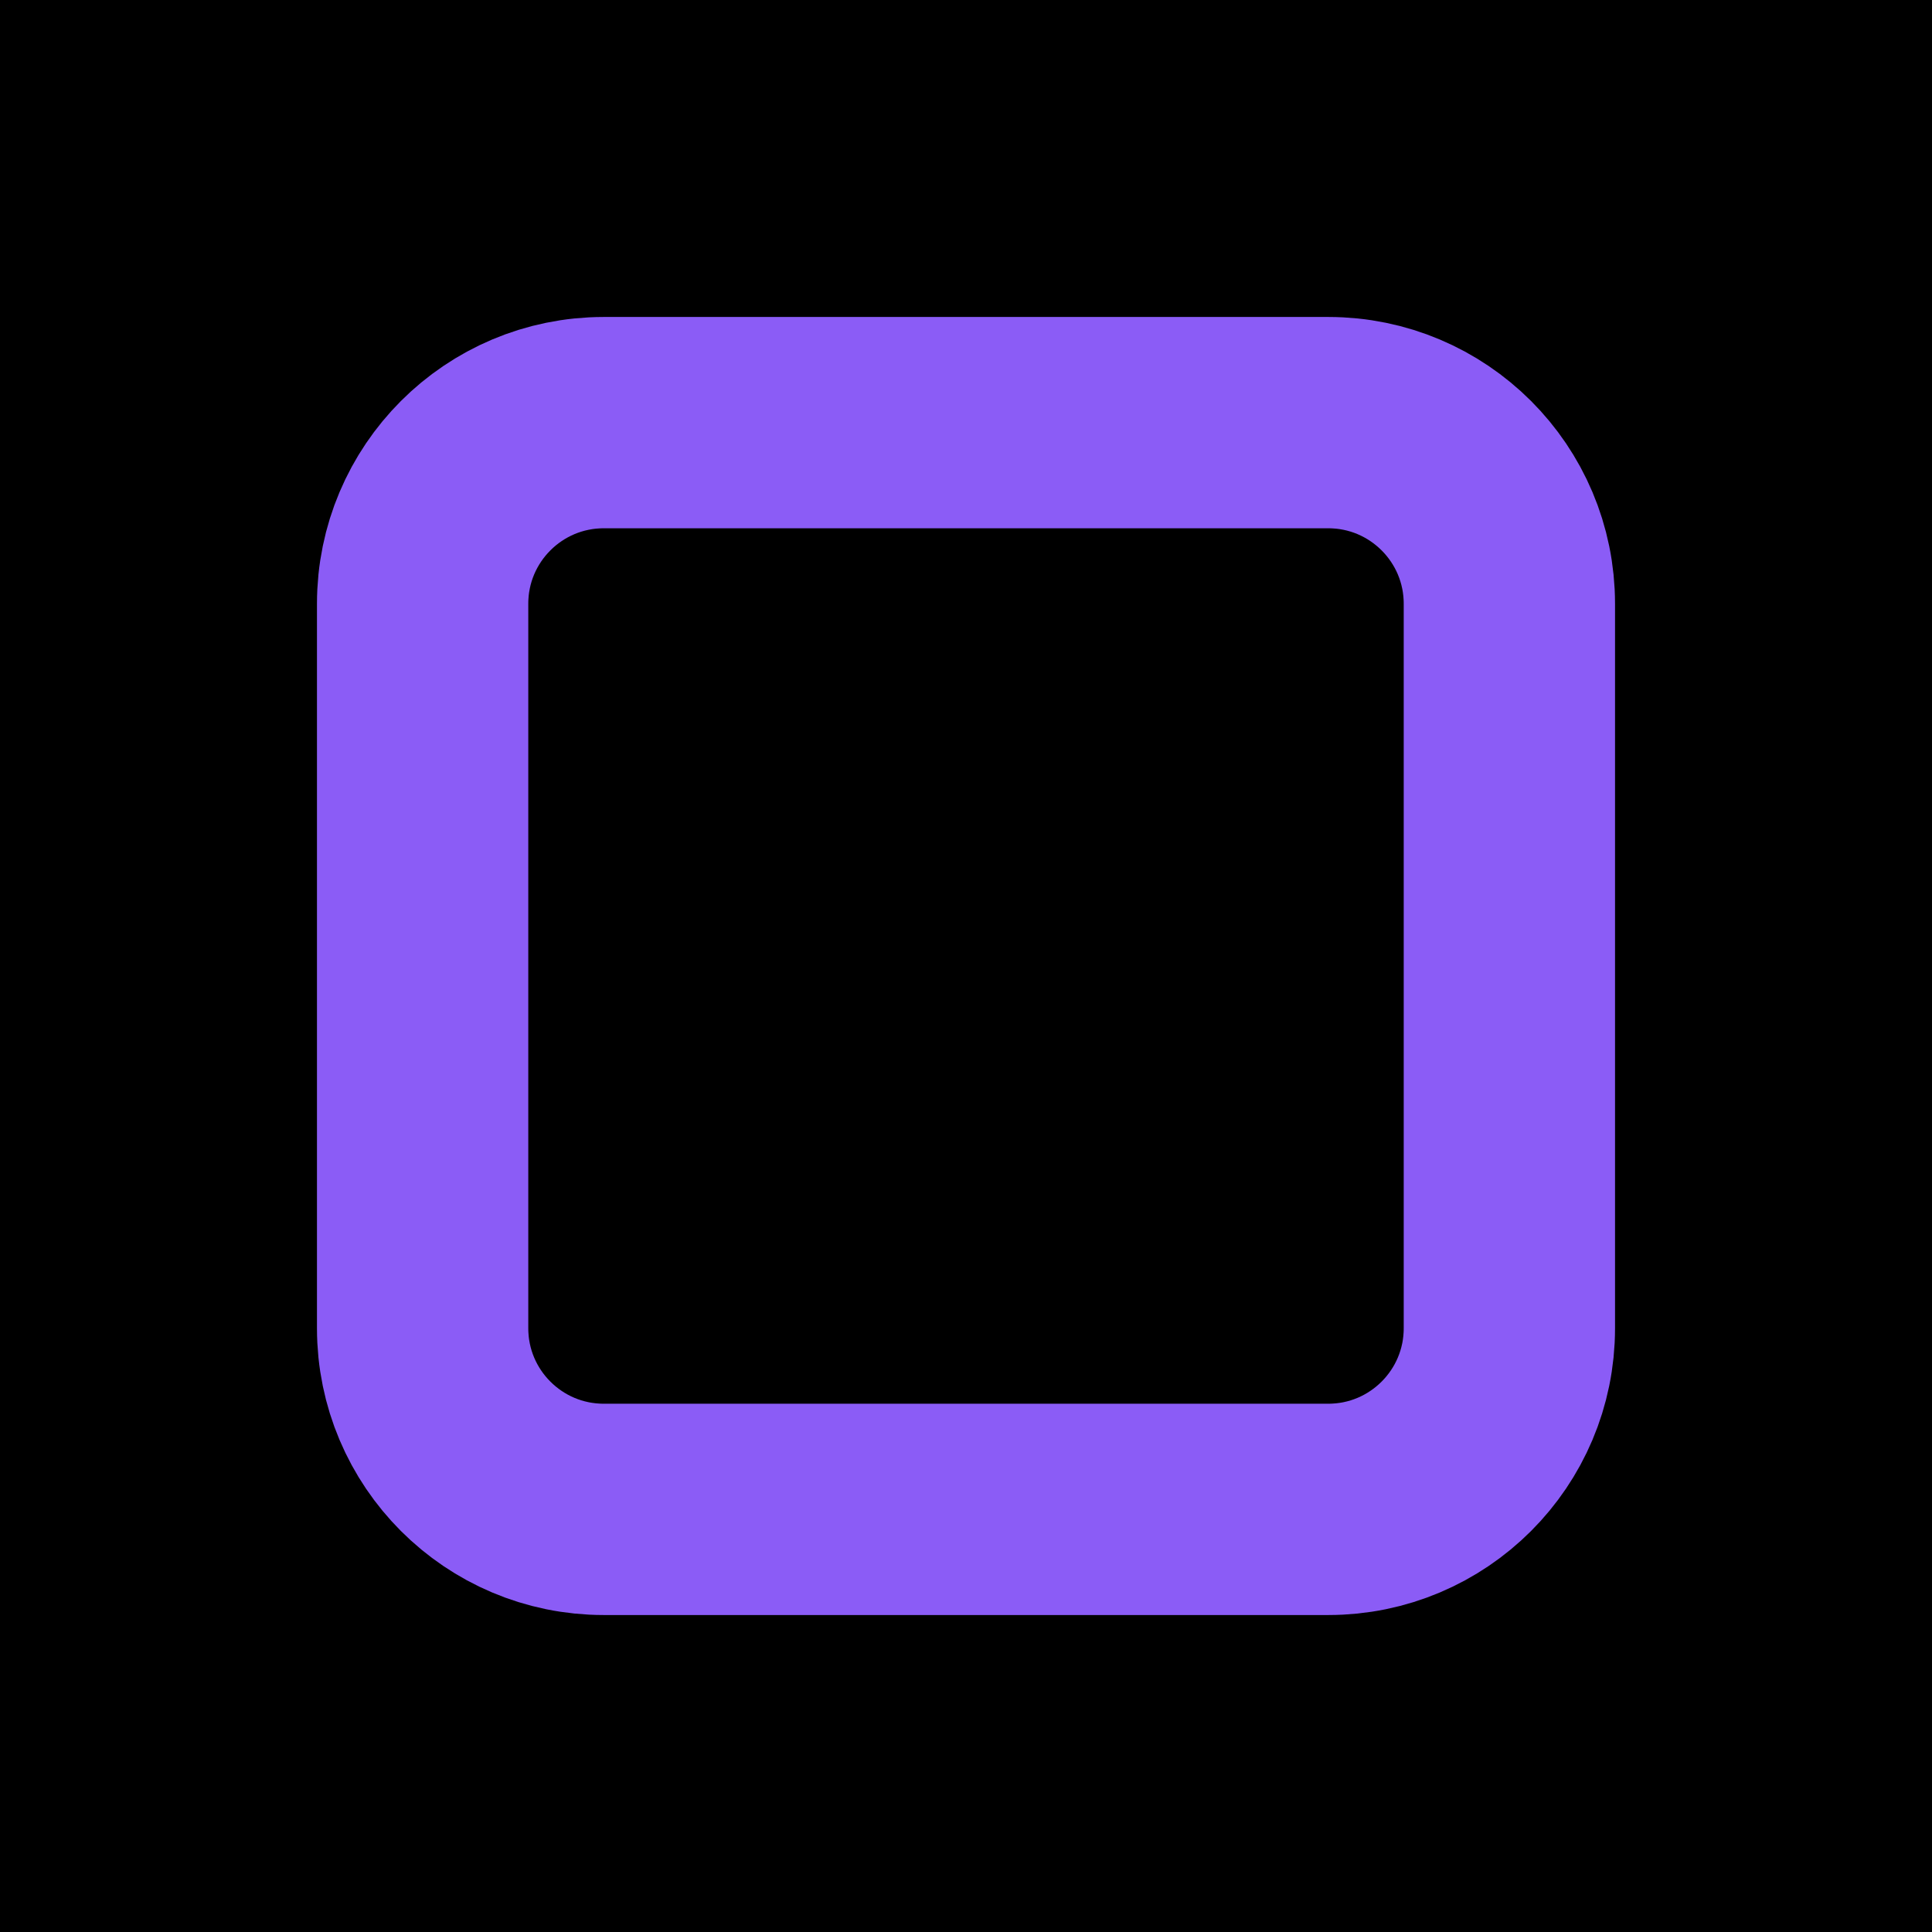
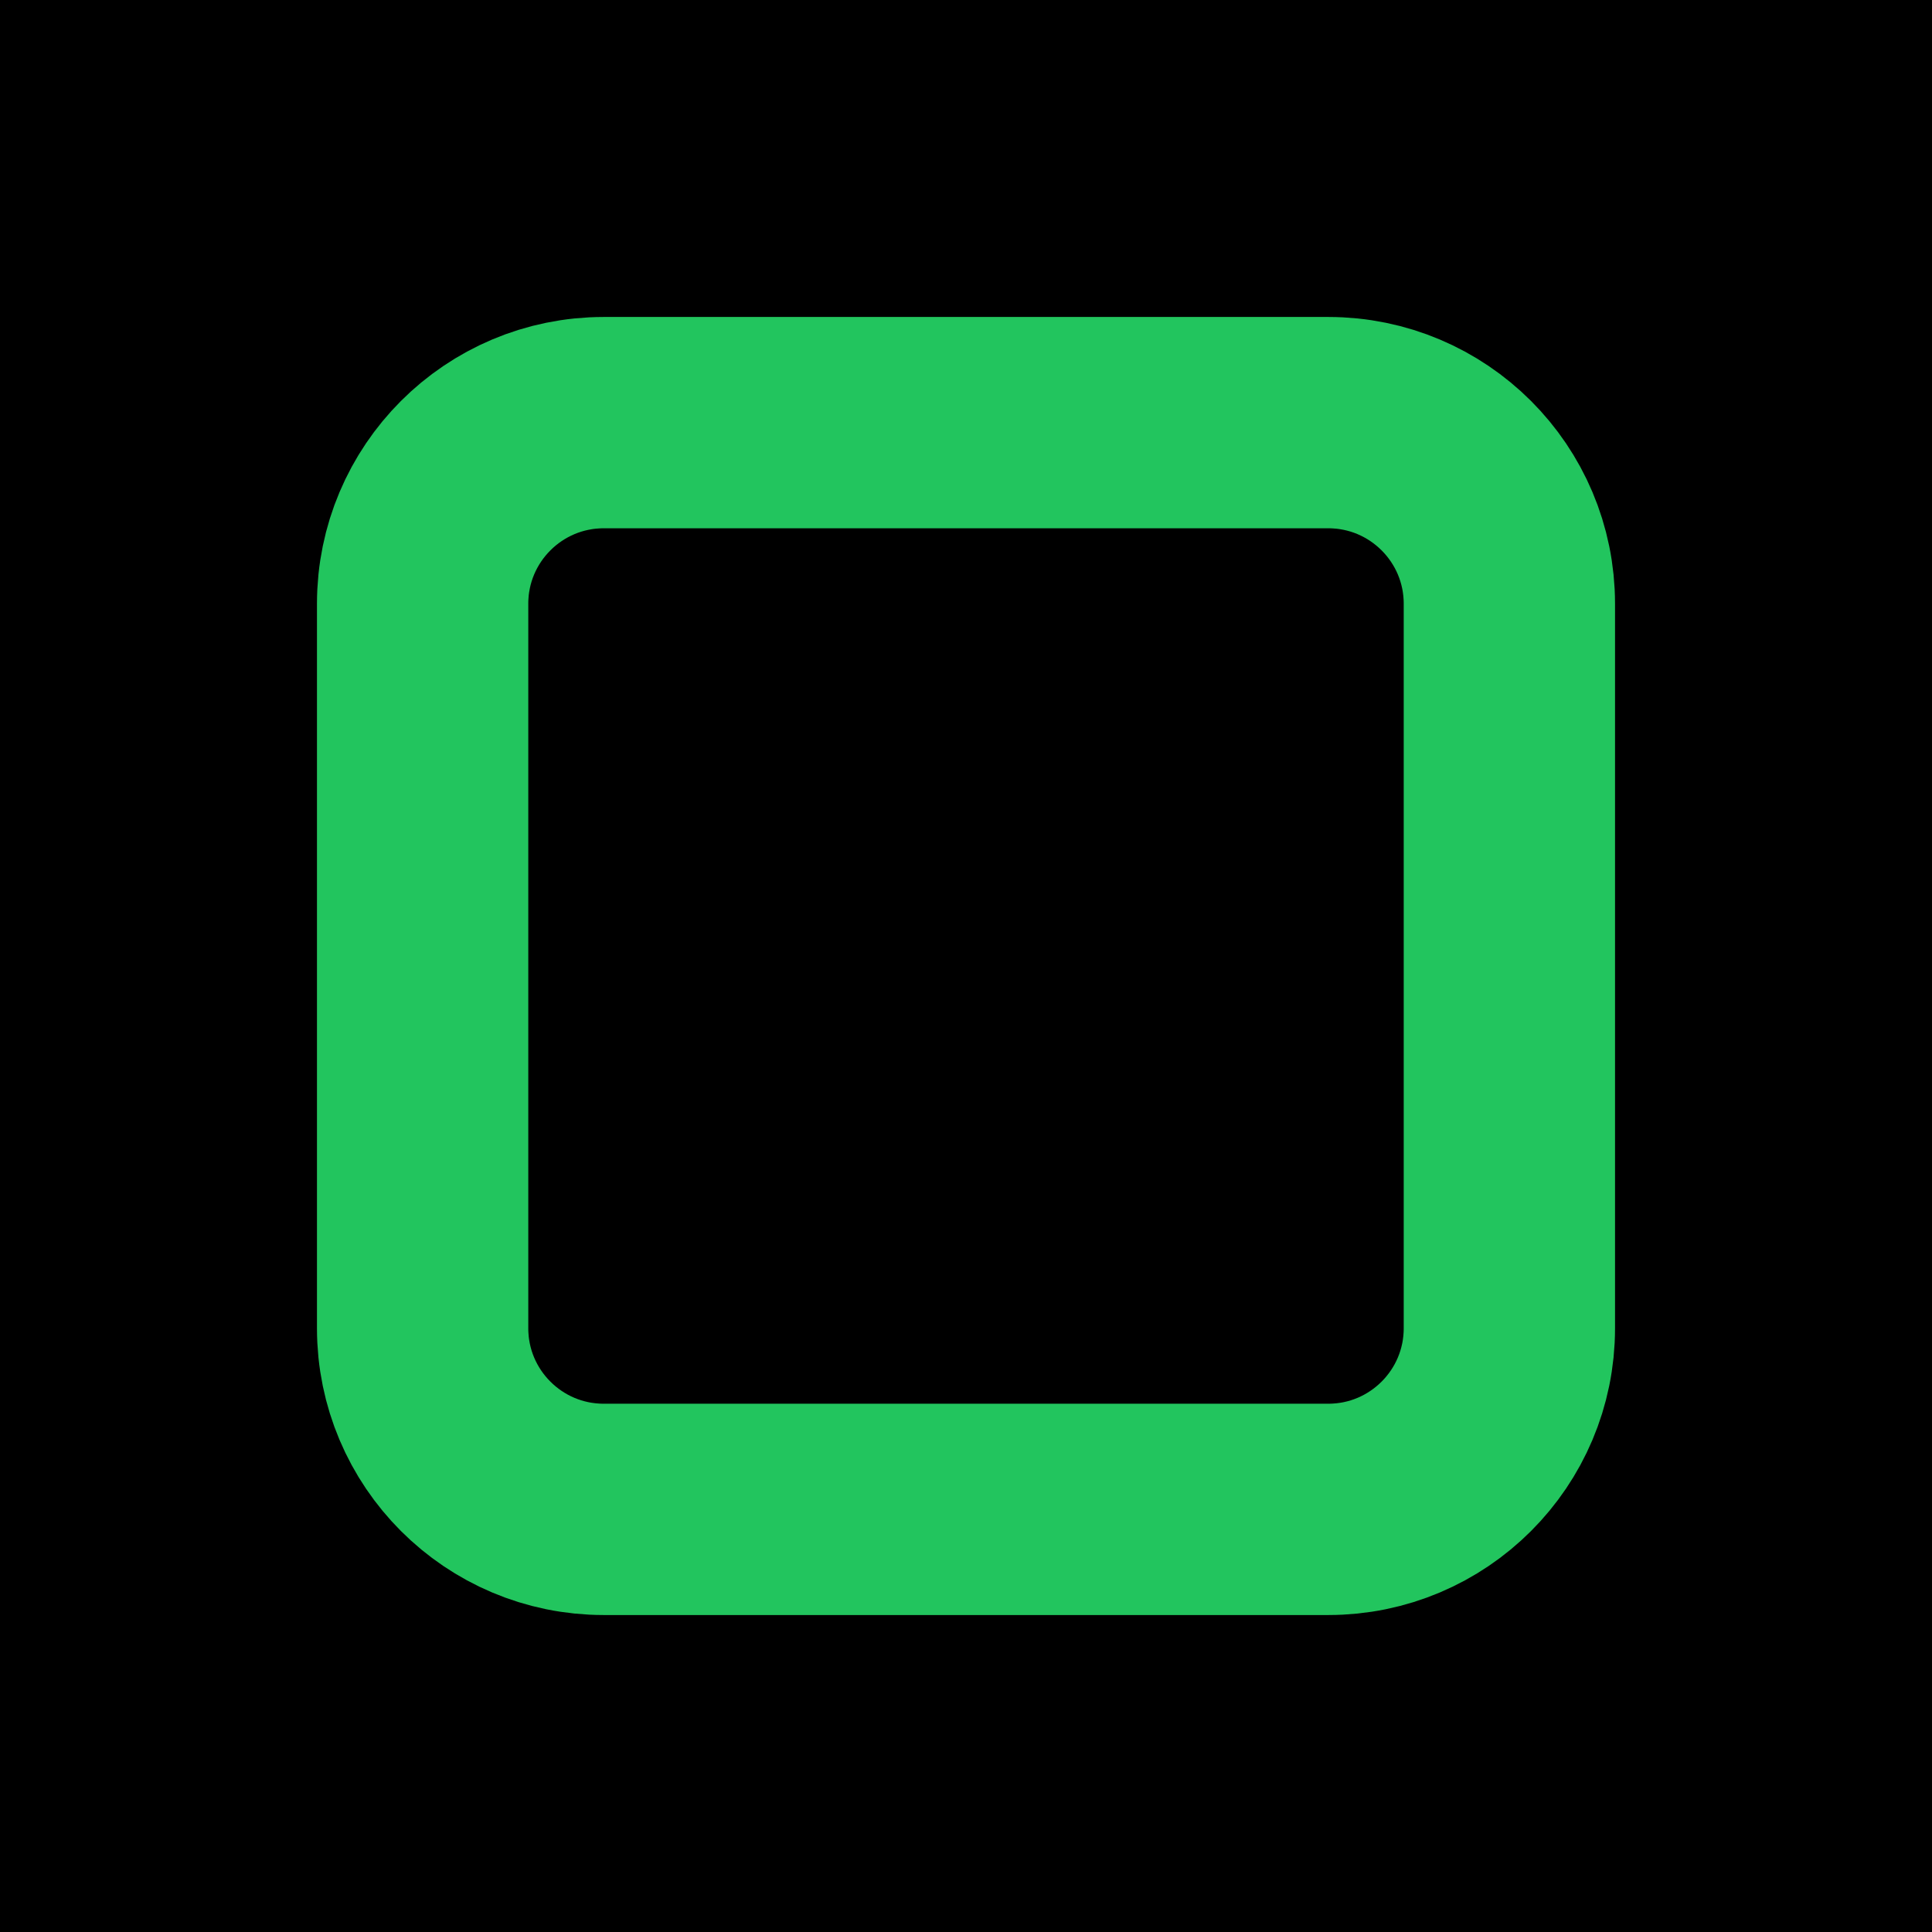
<svg xmlns="http://www.w3.org/2000/svg" viewBox="0 0 64 64">
  <rect width="64" height="64" fill="#000000" />
-   <rect x="14" y="14" width="36" height="36" rx="6" fill="none" stroke="#8b5cf6" stroke-width="7" />
+   <rect x="14" y="14" width="36" height="36" rx="6" fill="none" stroke="#22c55e" stroke-width="7" />
</svg>
